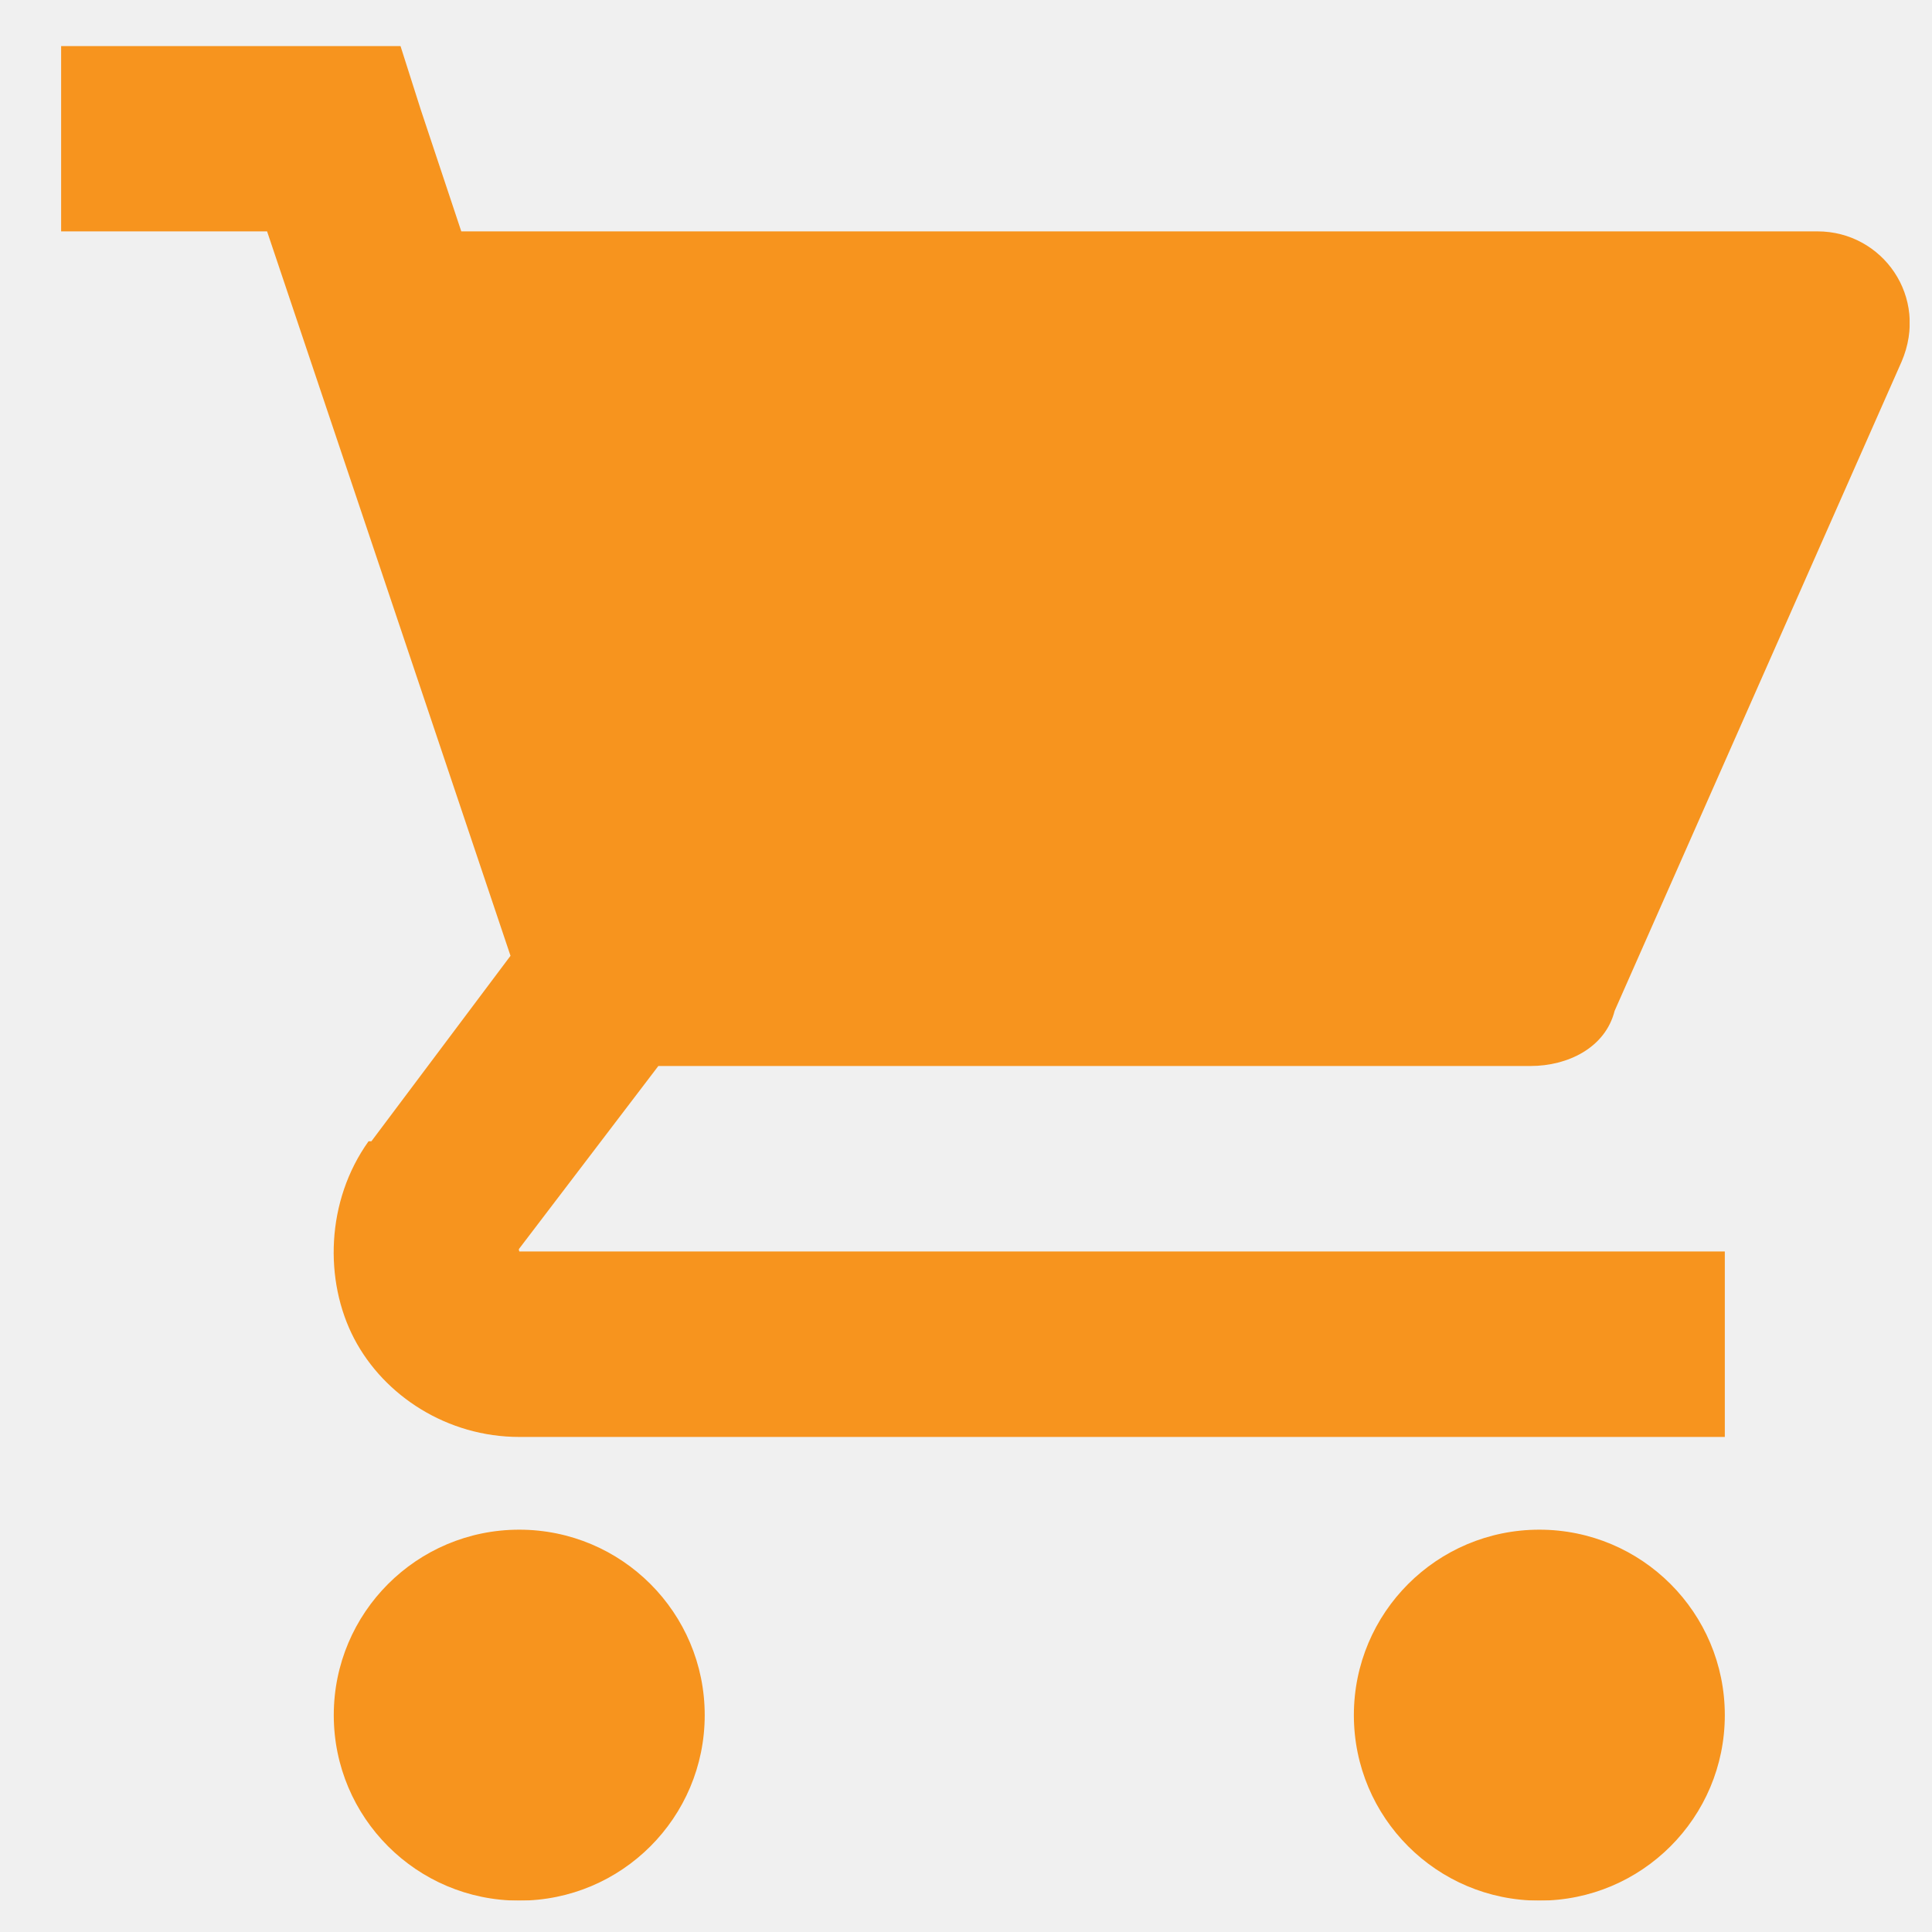
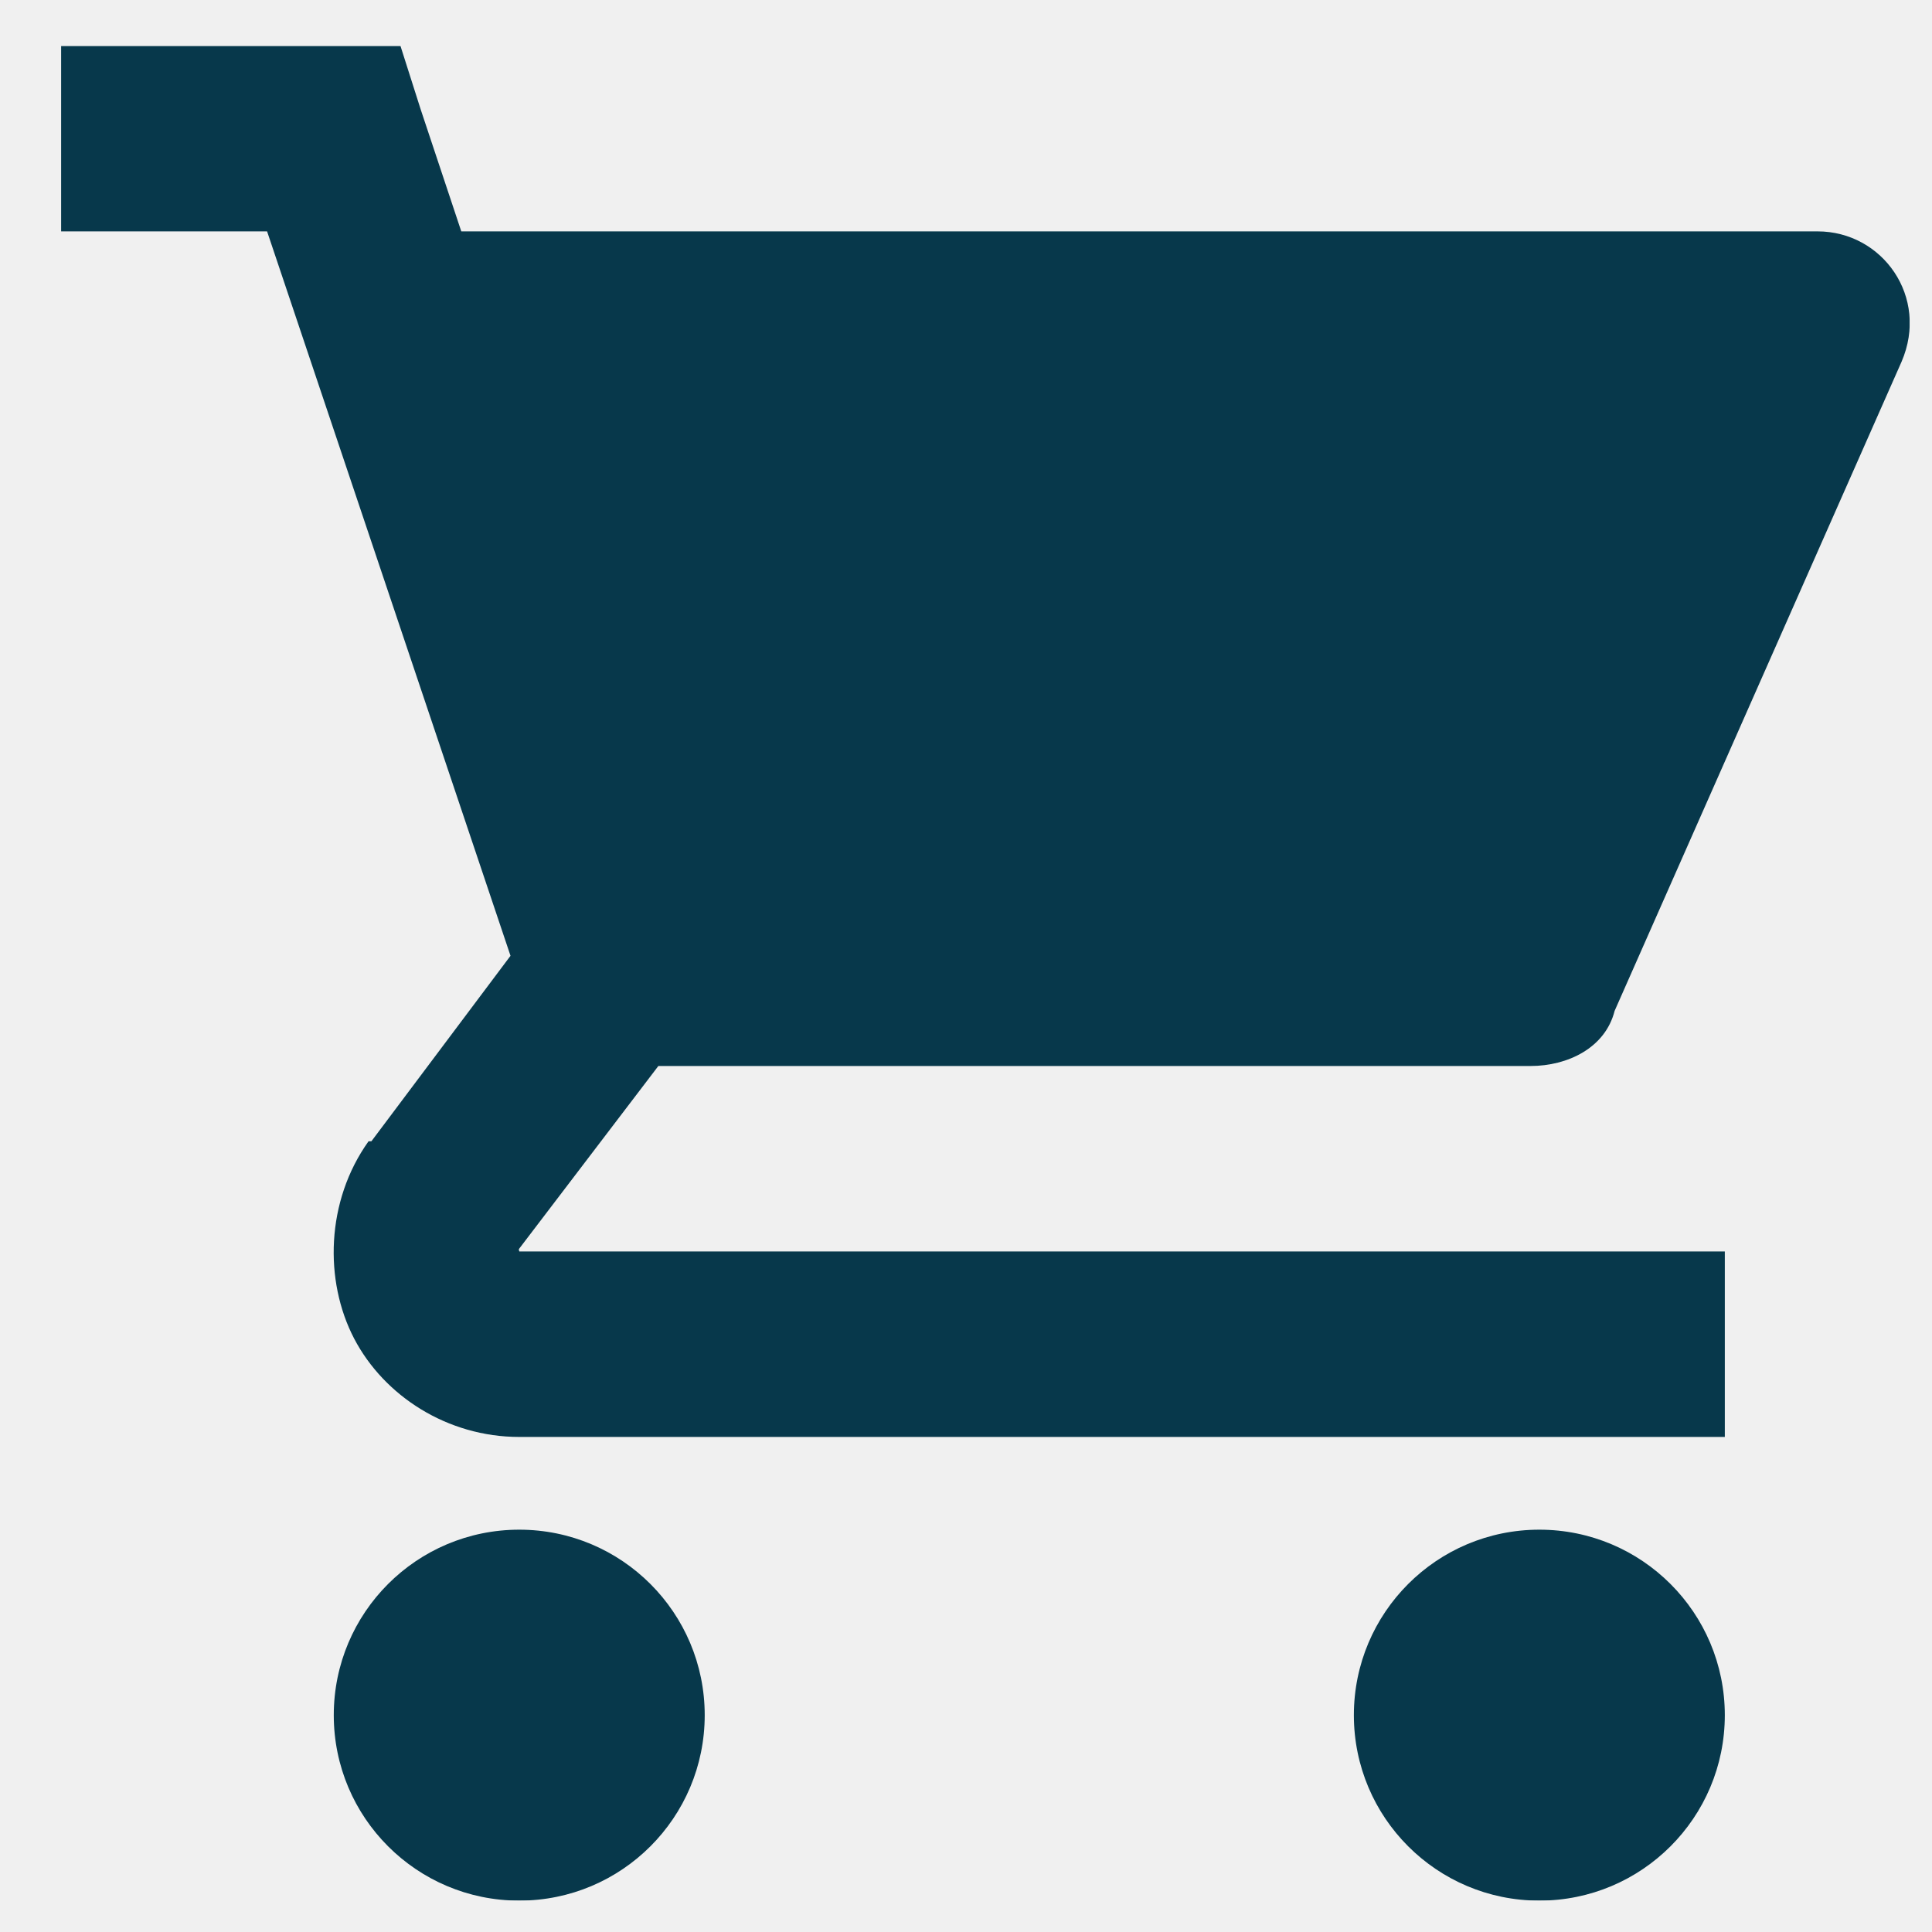
<svg xmlns="http://www.w3.org/2000/svg" xmlns:xlink="http://www.w3.org/1999/xlink" width="25px" height="25px" viewBox="0 0 25 25" version="1.1">
  <defs>
    <polygon id="path-1" points="12.033 24 0.072 24 0.072 0 12.033 0 23.993 0 23.993 24 12.033 24" />
  </defs>
  <g id="Page-1" stroke="none" stroke-width="1" fill="none" fill-rule="evenodd">
    <g id="iPad-Pro-Portrait" transform="translate(-307, -1071)">
      <g id="Shopping-Cart" transform="translate(307.719, 1071.594)">
        <mask id="mask-2" fill="white">
          <use xlink:href="#path-1" />
        </mask>
        <g id="Clip-2" />
-         <path d="M0,0 L0,2.4 L2.737,2.4 L5.887,11.774 L4.087,14.174 L4.05,14.174 C3.497,14.948 3.474,15.979 3.863,16.726 C4.252,17.471 5.072,18 6,18 L21.6,18 L21.6,15.6 L6,15.6 C6.005,15.595 5.986,15.581 6,15.563 L7.8,13.2 L19.087,13.2 C19.566,13.2 20.053,12.966 20.174,12.487 L23.887,4.087 C24.248,3.248 23.639,2.4 22.8,2.4 L5.25,2.4 L4.726,0.826 L4.463,0 L0,0 Z M6,19.2 C4.674,19.2 3.6,20.274 3.6,21.6 C3.6,22.926 4.674,24 6,24 C7.326,24 8.4,22.926 8.4,21.6 C8.4,20.274 7.326,19.2 6,19.2 L6,19.2 Z M19.2,19.2 C17.874,19.2 16.8,20.274 16.8,21.6 C16.8,22.926 17.874,24 19.2,24 C20.526,24 21.6,22.926 21.6,21.6 C21.6,20.274 20.526,19.2 19.2,19.2 L19.2,19.2 Z" id="Fill-1" fill="#F7941E" mask="url(#mask-2)" />
+         <path d="M0,0 L0,2.4 L2.737,2.4 L5.887,11.774 L4.087,14.174 L4.05,14.174 C3.497,14.948 3.474,15.979 3.863,16.726 C4.252,17.471 5.072,18 6,18 L21.6,18 L21.6,15.6 L6,15.6 C6.005,15.595 5.986,15.581 6,15.563 L7.8,13.2 L19.087,13.2 C19.566,13.2 20.053,12.966 20.174,12.487 L23.887,4.087 C24.248,3.248 23.639,2.4 22.8,2.4 L5.25,2.4 L4.726,0.826 L4.463,0 L0,0 Z M6,19.2 C4.674,19.2 3.6,20.274 3.6,21.6 C3.6,22.926 4.674,24 6,24 C7.326,24 8.4,22.926 8.4,21.6 C8.4,20.274 7.326,19.2 6,19.2 L6,19.2 Z M19.2,19.2 C17.874,19.2 16.8,20.274 16.8,21.6 C16.8,22.926 17.874,24 19.2,24 C20.526,24 21.6,22.926 21.6,21.6 C21.6,20.274 20.526,19.2 19.2,19.2 L19.2,19.2 Z" id="Fill-1" fill="#07384B" mask="url(#mask-2)" />
      </g>
    </g>
  </g>
</svg>
